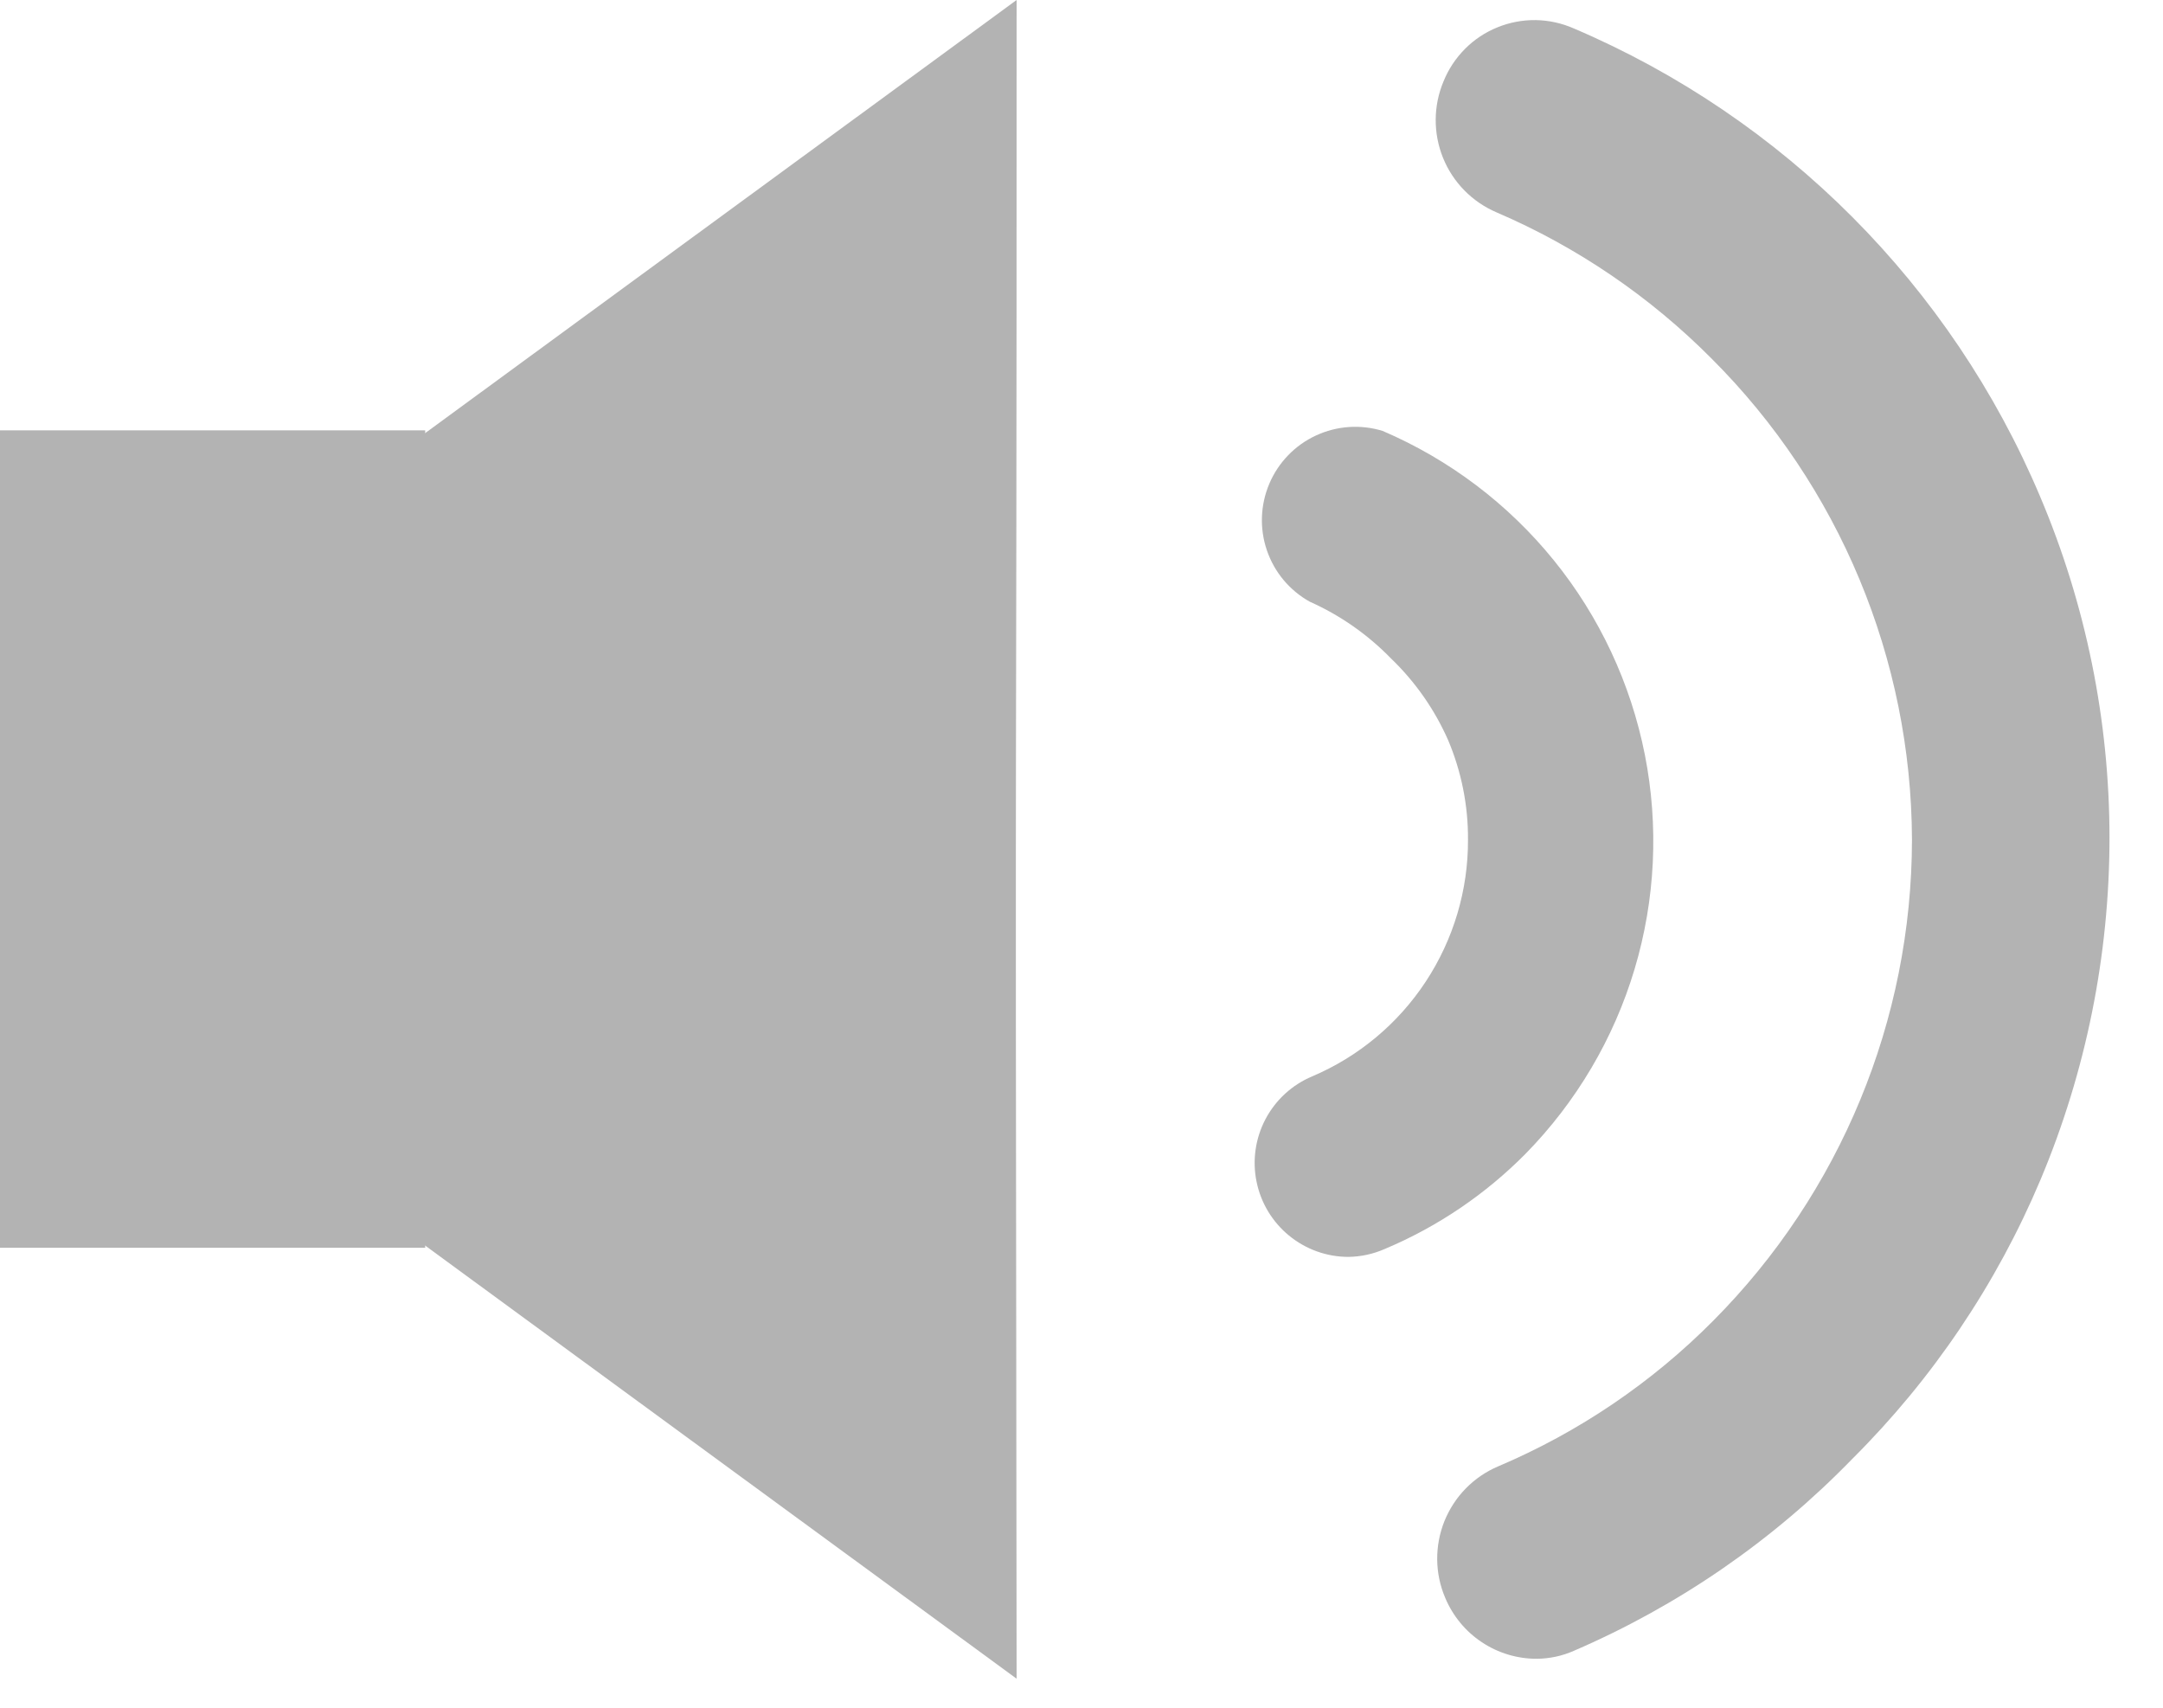
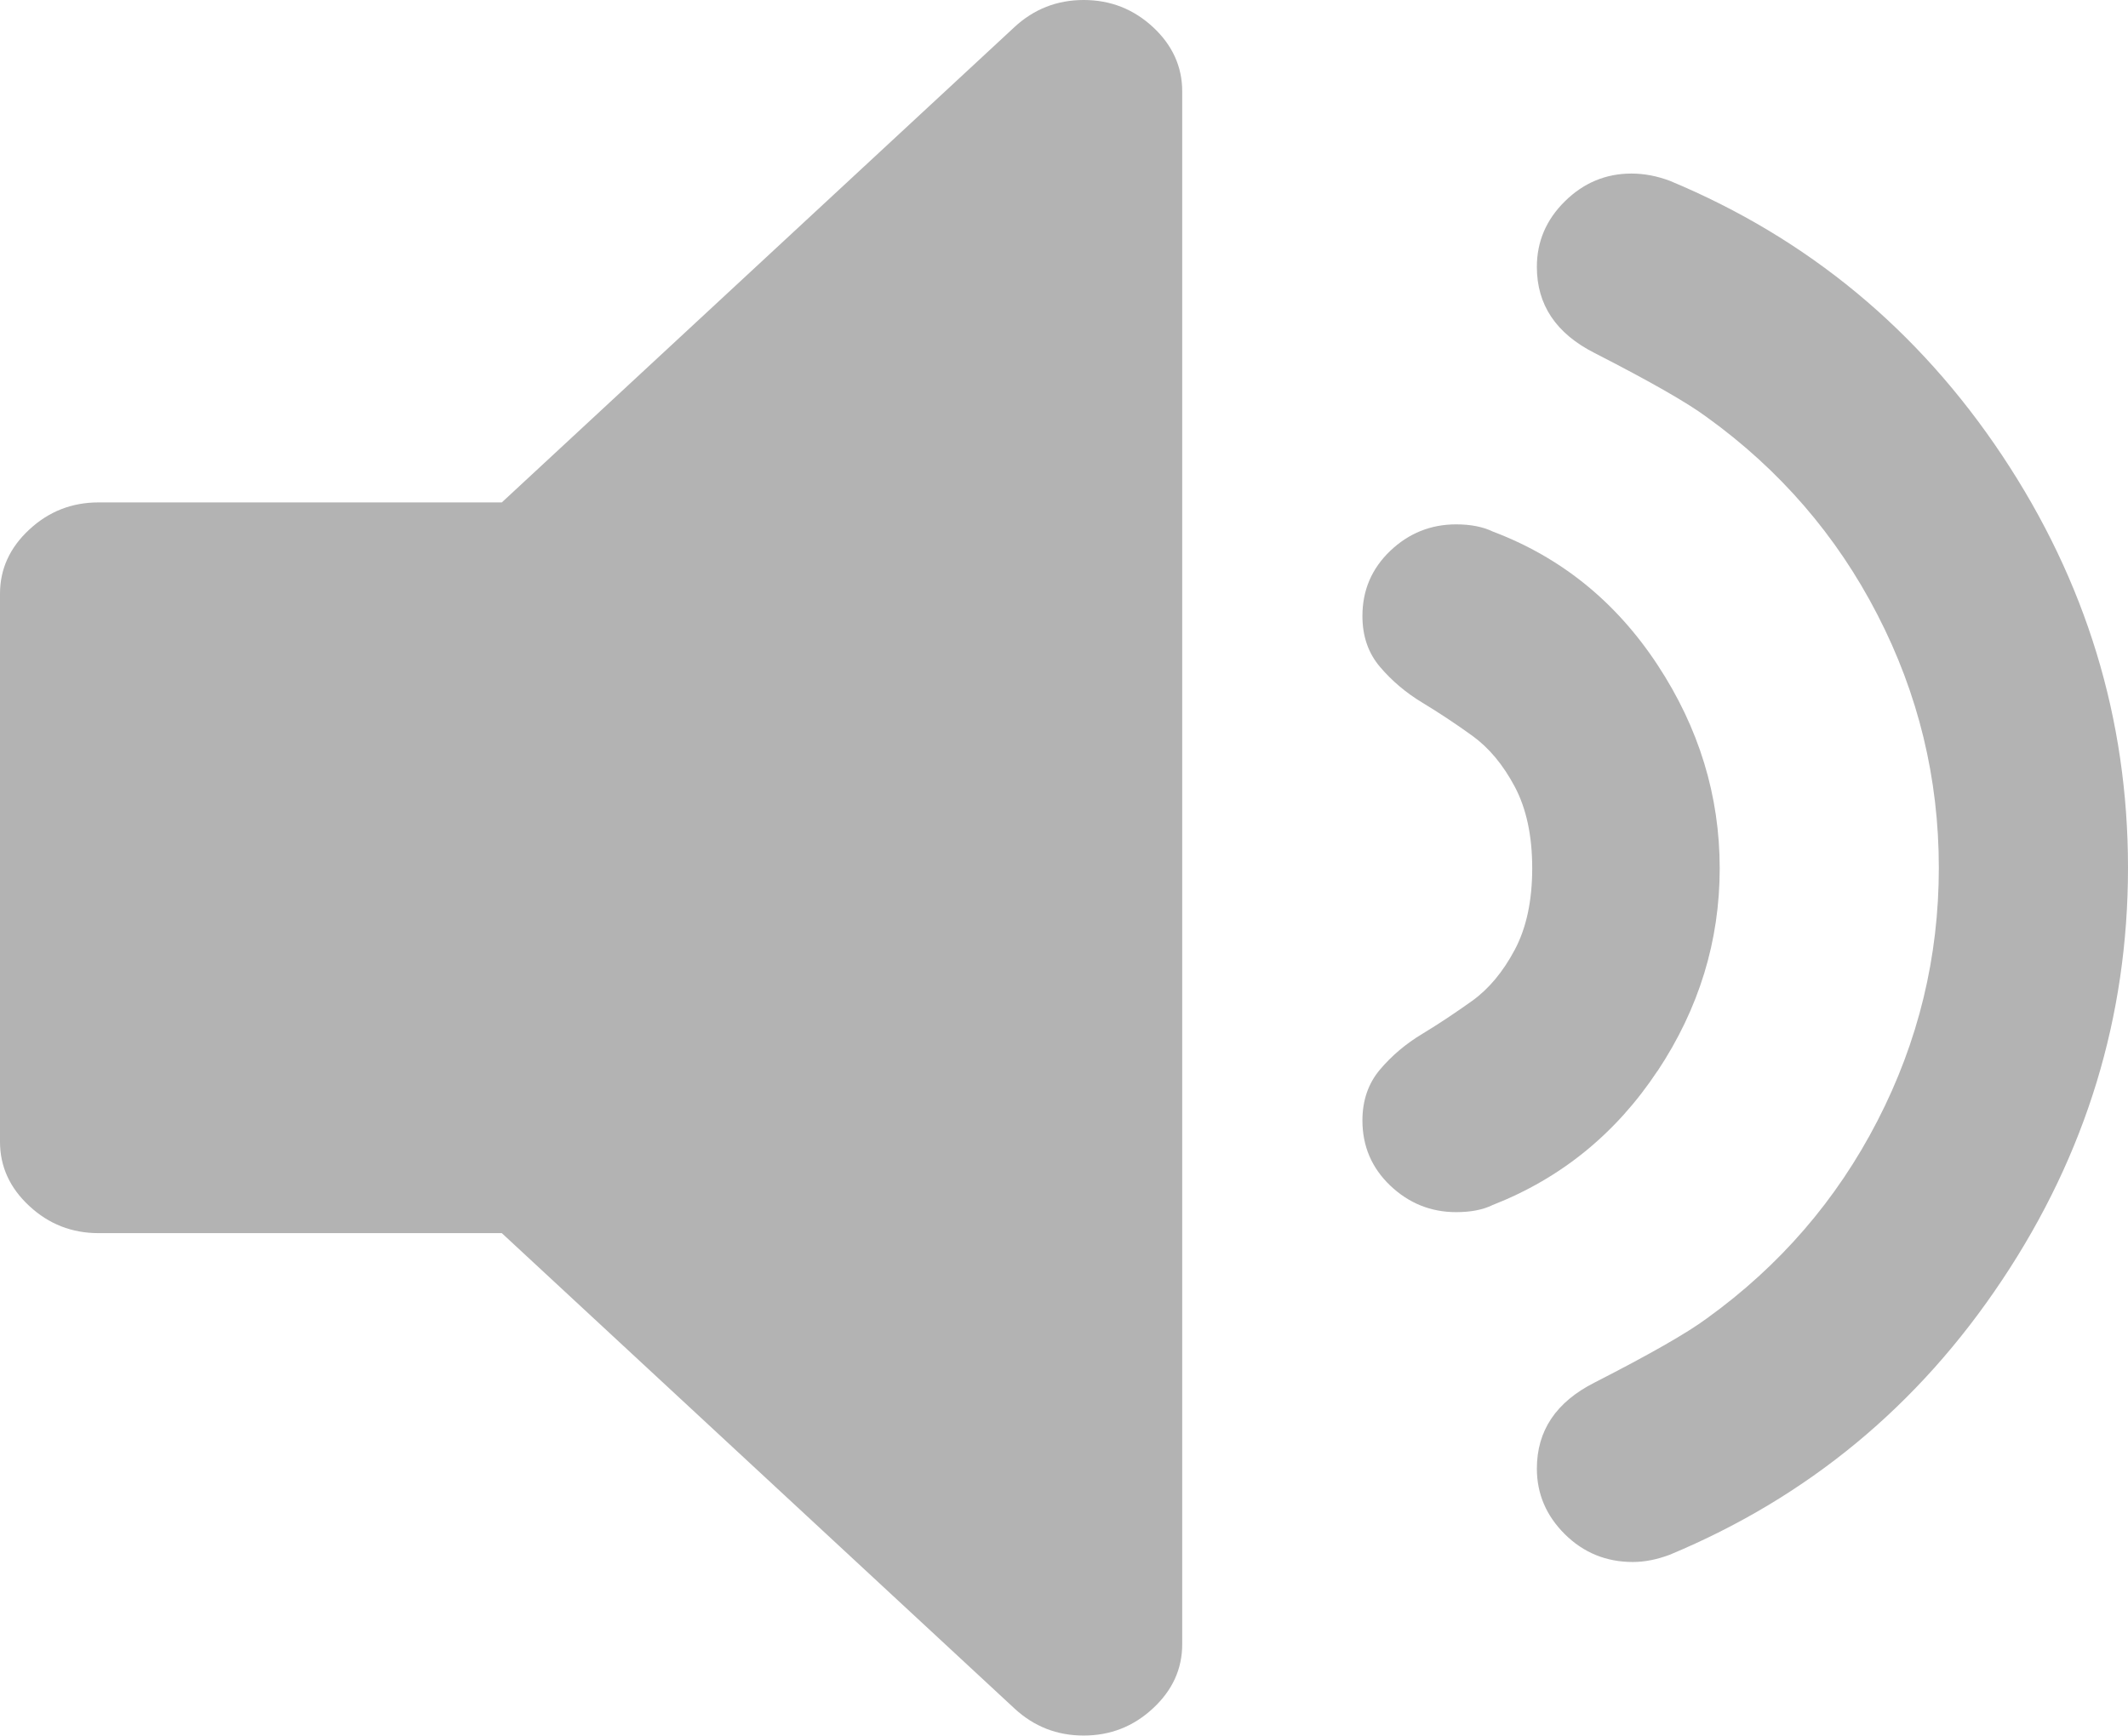
- <svg xmlns="http://www.w3.org/2000/svg" width="38" height="30" viewBox="0 0 38 30" fill="none">
-   <path d="M17.86 0L3.63 10.42V19.07L17.86 29.49C17.83 7.26 17.86 18.17 17.86 0Z" fill="#B3B3B3" />
-   <path d="M0 21.92H7.47V7.56H0V21.92Z" fill="#B3B3B3" />
-   <path d="M27 29.14C26.656 29.141 26.319 29.04 26.033 28.849C25.746 28.659 25.523 28.387 25.39 28.07C25.299 27.857 25.251 27.629 25.249 27.397C25.247 27.166 25.29 26.937 25.376 26.722C25.463 26.508 25.59 26.312 25.752 26.147C25.914 25.982 26.107 25.85 26.32 25.76C27.734 25.16 29.018 24.291 30.1 23.2C32.333 20.954 33.587 17.917 33.59 14.75C33.579 11.579 32.314 8.541 30.07 6.3C28.986 5.209 27.703 4.336 26.29 3.73C25.863 3.547 25.525 3.203 25.351 2.772C25.177 2.341 25.18 1.858 25.36 1.43C25.446 1.216 25.575 1.022 25.738 0.858C25.9 0.695 26.094 0.566 26.308 0.48C26.522 0.393 26.75 0.35 26.981 0.353C27.212 0.357 27.439 0.407 27.65 0.5C31.342 2.075 34.278 5.022 35.84 8.72C36.645 10.618 37.06 12.658 37.06 14.72C37.059 16.78 36.648 18.82 35.85 20.72C35.077 22.556 33.953 24.224 32.54 25.63C31.148 27.064 29.486 28.209 27.65 29C27.445 29.091 27.224 29.138 27 29.14Z" fill="#B3B3B3" />
-   <path d="M23.69 22.08C23.309 22.08 22.941 21.948 22.646 21.706C22.352 21.465 22.15 21.13 22.075 20.757C21.999 20.384 22.055 19.996 22.233 19.659C22.411 19.323 22.699 19.058 23.05 18.91C23.866 18.564 24.561 17.984 25.048 17.244C25.535 16.504 25.794 15.636 25.79 14.75C25.794 14.149 25.674 13.553 25.44 13C25.203 12.463 24.863 11.977 24.44 11.57C24.031 11.149 23.546 10.809 23.01 10.57C22.656 10.373 22.388 10.052 22.257 9.668C22.126 9.285 22.142 8.867 22.301 8.494C22.46 8.122 22.751 7.821 23.118 7.651C23.485 7.48 23.903 7.451 24.29 7.57C25.462 8.072 26.495 8.852 27.298 9.843C28.101 10.834 28.649 12.006 28.897 13.258C29.144 14.509 29.082 15.802 28.717 17.023C28.352 18.245 27.693 19.36 26.8 20.27C26.094 20.983 25.255 21.551 24.33 21.94C24.128 22.029 23.911 22.077 23.69 22.08Z" fill="#B3B3B3" />
+ <svg xmlns="http://www.w3.org/2000/svg" width="38" height="31" viewBox="0 0 38 31" fill="none">
+   <path d="M19.351 0C18.875 0 18.462 0.162 18.114 0.485L8.961 8.974H1.76C1.283 8.974 0.871 9.135 0.523 9.459C0.174 9.782 0 10.165 0 10.606V20.394C0 20.835 0.174 21.218 0.523 21.541C0.871 21.865 1.284 22.026 1.76 22.026H8.961L18.114 30.515C18.462 30.838 18.874 31 19.351 31C19.828 31 20.24 30.838 20.588 30.515C20.937 30.192 21.111 29.81 21.111 29.368V1.632C21.111 1.191 20.937 0.808 20.59 0.485C20.242 0.162 19.829 0 19.352 0H19.351Z" fill="#B3B3B3" />
+   <path d="M29.598 19.132C30.339 18.015 30.709 16.808 30.709 15.51C30.709 14.213 30.339 13.001 29.598 11.875C28.857 10.749 27.877 9.955 26.656 9.494C26.482 9.41 26.263 9.366 26.003 9.366C25.55 9.366 25.157 9.524 24.826 9.839C24.494 10.157 24.329 10.543 24.329 11.004C24.329 11.363 24.433 11.665 24.643 11.912C24.853 12.159 25.104 12.373 25.401 12.552C25.697 12.731 25.993 12.927 26.29 13.141C26.586 13.355 26.839 13.656 27.048 14.049C27.257 14.442 27.361 14.929 27.361 15.508C27.361 16.088 27.257 16.575 27.048 16.967C26.839 17.36 26.586 17.663 26.29 17.876C25.993 18.088 25.697 18.286 25.401 18.465C25.104 18.643 24.852 18.857 24.643 19.104C24.434 19.351 24.329 19.655 24.329 20.013C24.329 20.473 24.495 20.861 24.826 21.177C25.157 21.491 25.549 21.651 26.003 21.651C26.263 21.651 26.482 21.609 26.656 21.523C27.876 21.045 28.857 20.247 29.598 19.129V19.132Z" fill="#B3B3B3" />
+   <path d="M35.756 22.858C37.252 20.611 38 18.157 38 15.499C38 12.842 37.252 10.39 35.756 8.14C34.261 5.893 32.281 4.255 29.819 3.23C29.591 3.144 29.362 3.1 29.133 3.1C28.676 3.1 28.28 3.265 27.945 3.595C27.61 3.925 27.444 4.316 27.444 4.768C27.444 5.445 27.787 5.957 28.474 6.305C29.458 6.809 30.127 7.19 30.479 7.451C31.78 8.389 32.797 9.564 33.526 10.98C34.256 12.395 34.622 13.901 34.622 15.5C34.622 17.097 34.256 18.604 33.526 20.02C32.797 21.436 31.78 22.611 30.479 23.549C30.127 23.81 29.458 24.192 28.474 24.695C27.787 25.043 27.444 25.554 27.444 26.232C27.444 26.683 27.612 27.075 27.945 27.405C28.279 27.735 28.683 27.9 29.159 27.9C29.369 27.9 29.59 27.856 29.818 27.77C32.28 26.744 34.261 25.108 35.755 22.859L35.756 22.858Z" fill="#B3B3B3" />
</svg>
